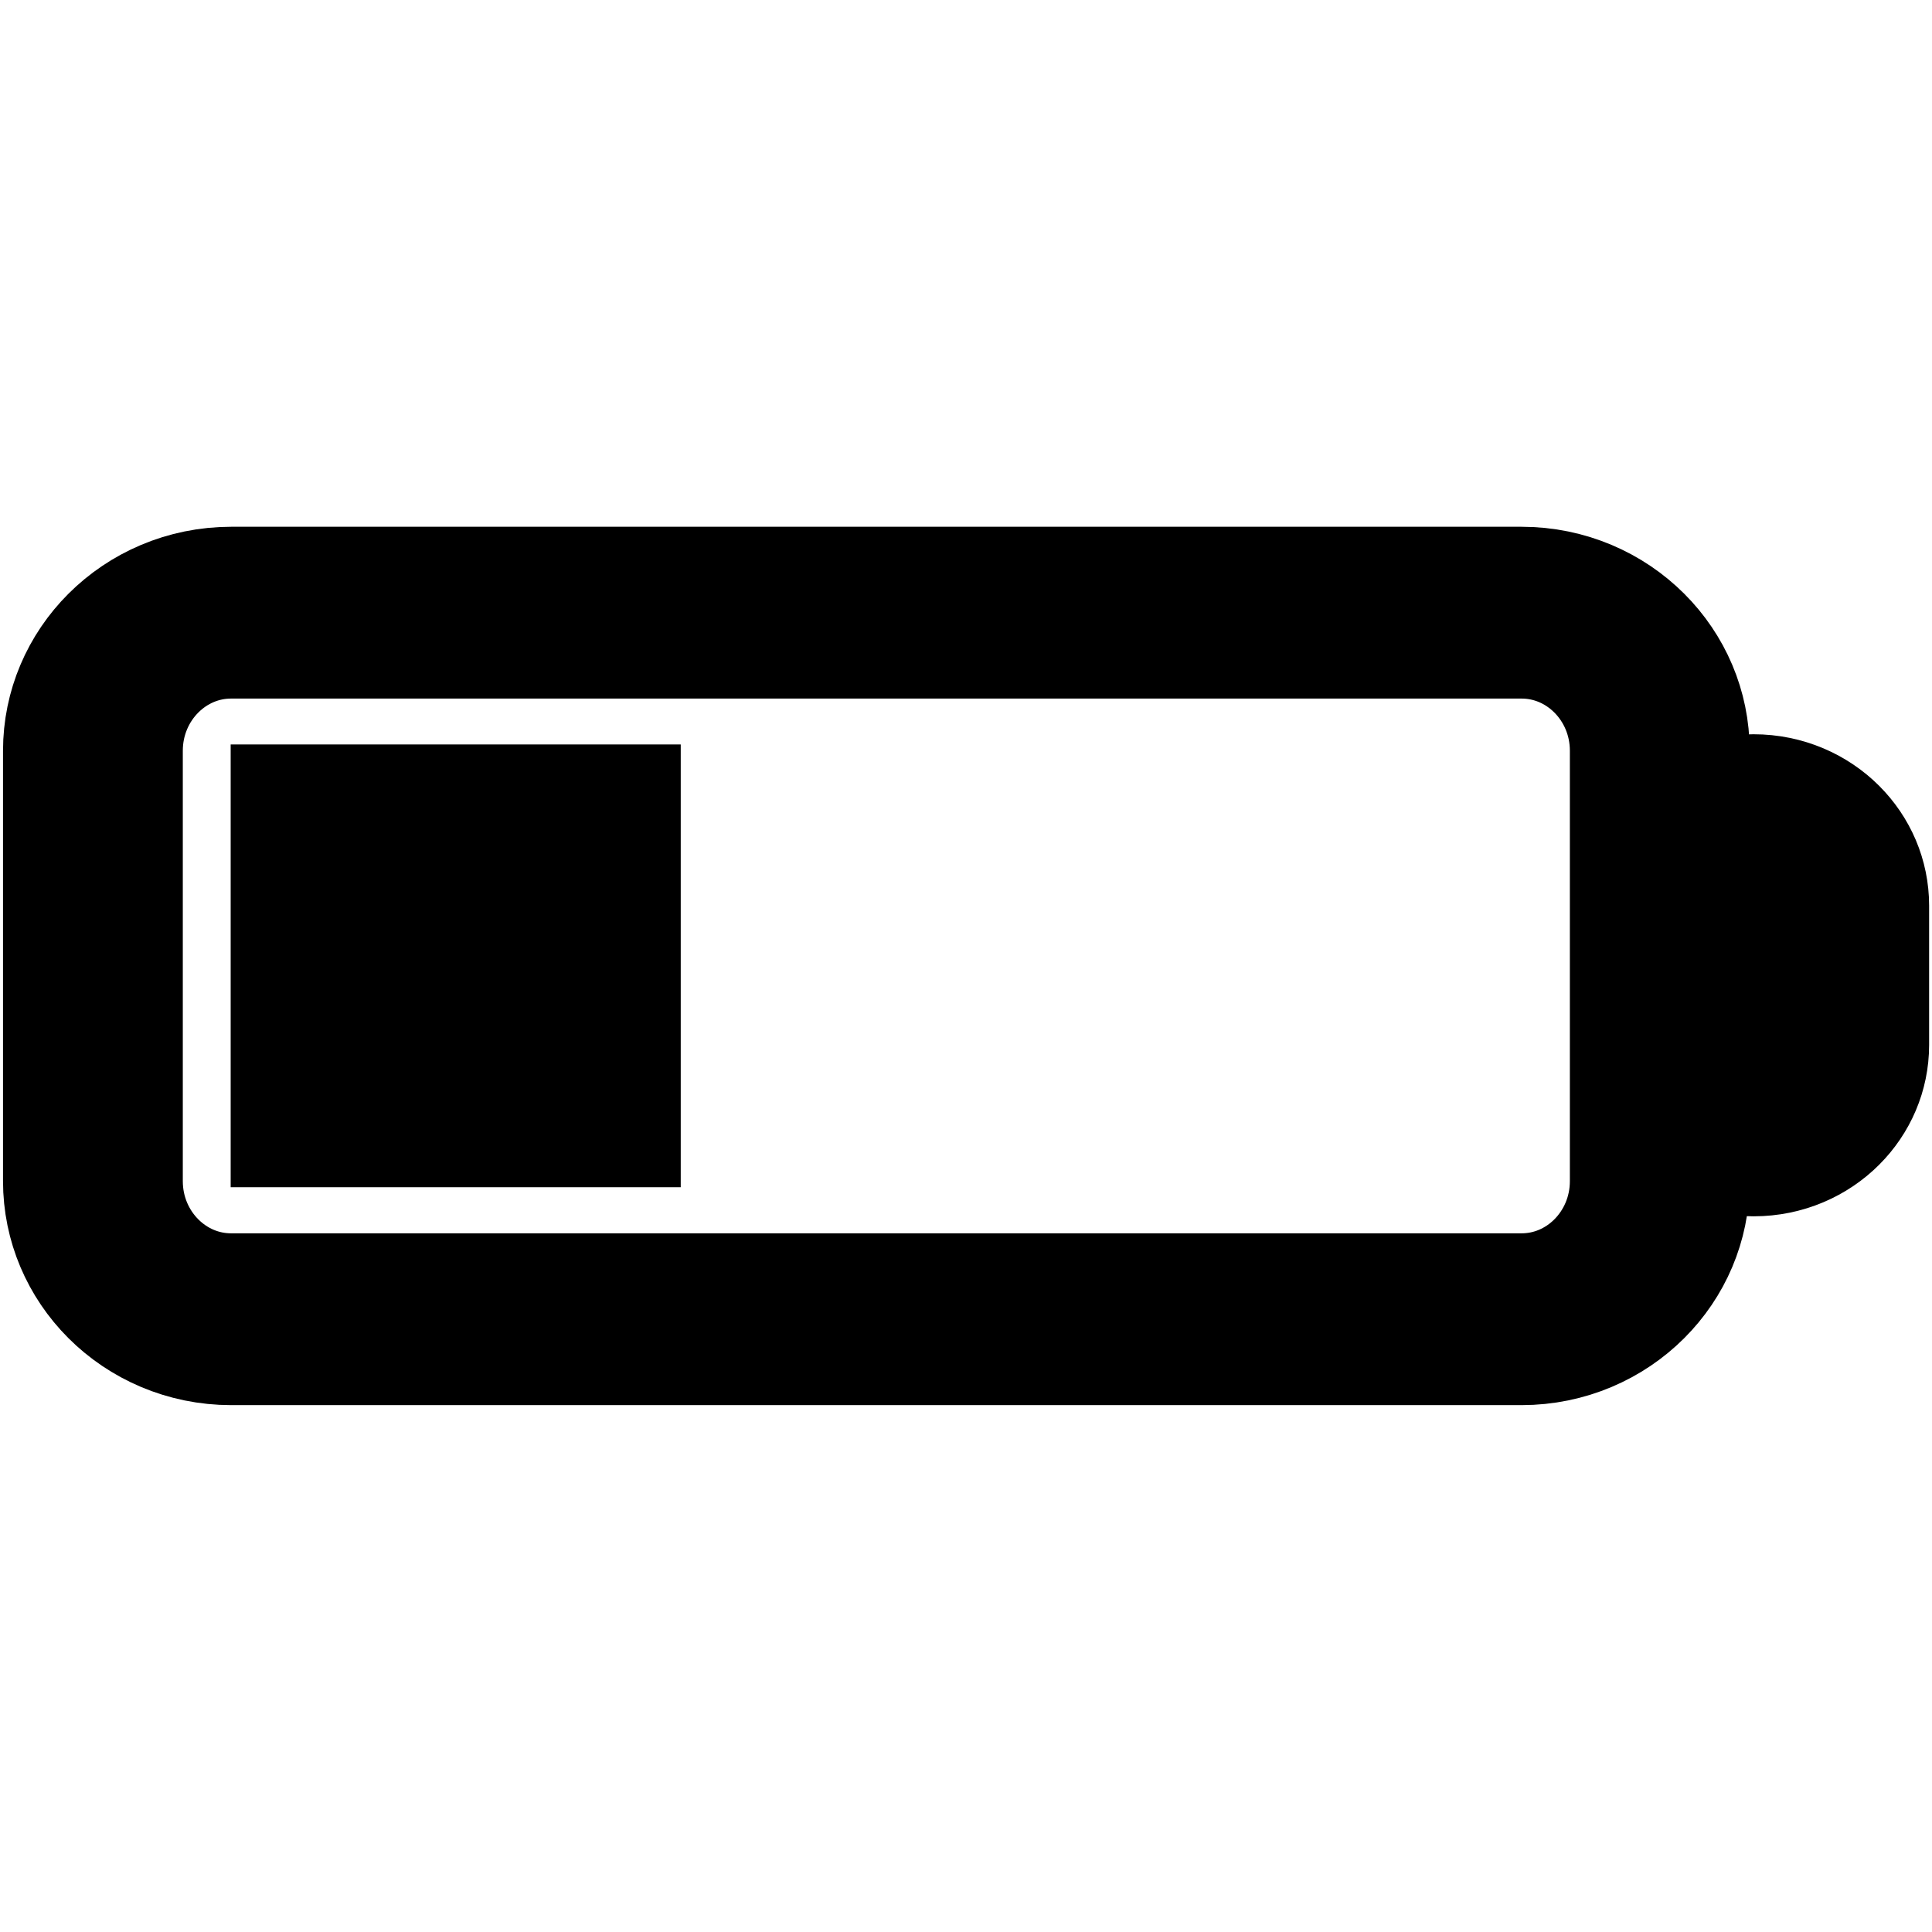
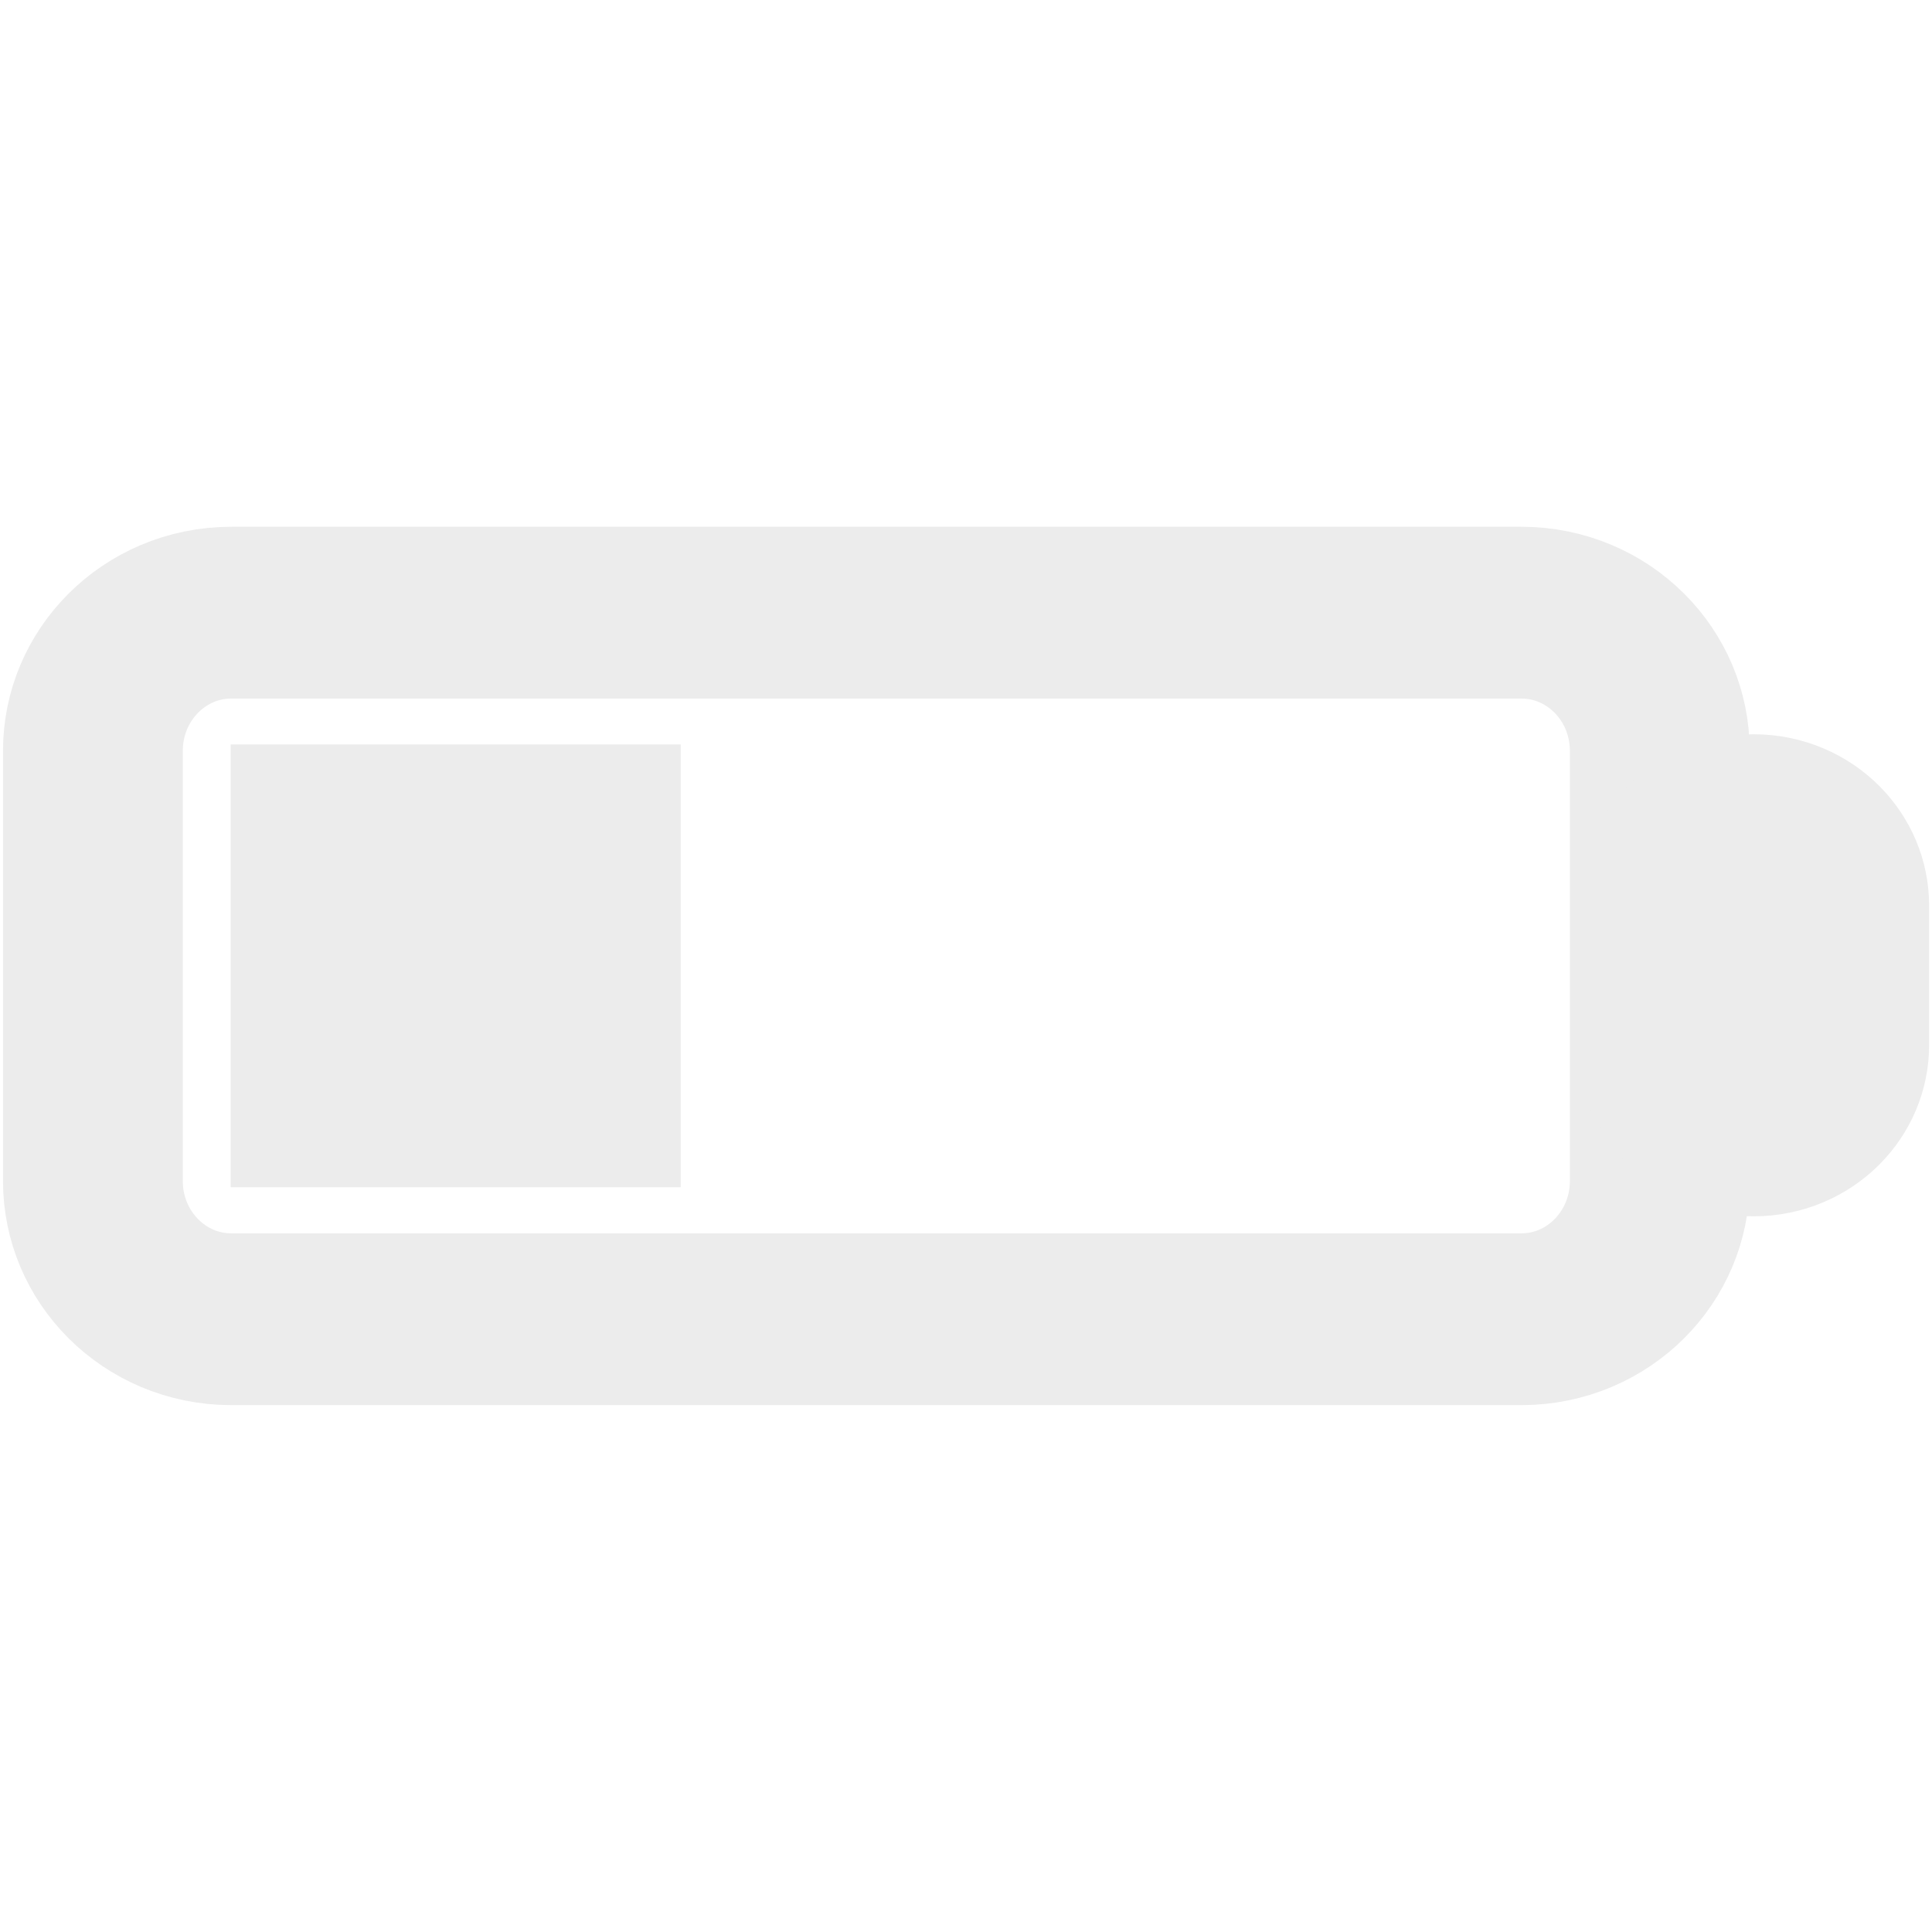
<svg xmlns="http://www.w3.org/2000/svg" width="22" height="22" viewBox="0 0 5.821 5.821" version="1.1" id="svg1">
  <defs id="defs1" />
  <g id="layer1">
-     <g id="g2" transform="matrix(1.051883,0,0,1.005109,0.00117789,0.02668274)" style="stroke-width:0.973">
-       <rect style="opacity:1;fill:none;fill-opacity:0.534;stroke:#000000;stroke-width:0.515;stroke-linecap:round;stroke-linejoin:round;stroke-dasharray:none" id="rect1" width="4.488" height="2.118" x="0.265" y="1.81" ry="0.414" rx="0.396" />
-       <rect style="opacity:1;fill:none;fill-opacity:0.534;stroke:#000000;stroke-width:0.515;stroke-linecap:round;stroke-linejoin:round;stroke-dasharray:none" id="rect2" width="0.491" height="0.93" x="4.776" y="2.432" ry="0.256" rx="0.245" />
+     <g id="g2" transform="matrix(1.051883,0,0,1.005109,0.00117789,0.02668274)" style="stroke-width:0.973;stroke:#ececec">
+       <rect style="opacity:1;fill:none;fill-opacity:0.534;stroke:#ececec;stroke-width:0.515;stroke-linecap:round;stroke-linejoin:round;stroke-dasharray:none" id="rect1" width="4.488" height="2.118" x="0.265" y="1.81" ry="0.414" rx="0.396" />
+       <rect style="opacity:1;fill:none;fill-opacity:0.534;stroke:#ececec;stroke-width:0.515;stroke-linecap:round;stroke-linejoin:round;stroke-dasharray:none" id="rect2" width="0.491" height="0.93" x="4.776" y="2.432" ry="0.256" rx="0.245" />
    </g>
-     <rect style="opacity:1;fill:#000000;fill-opacity:1;stroke:none;stroke-width:0.529;stroke-linecap:round;stroke-linejoin:round;stroke-dasharray:none" id="rect3" width="1.356" height="1.334" x="0.695" y="2.243" ry="0" rx="0" />
+     <rect style="opacity:1;fill:#ececec;fill-opacity:1;stroke:none;stroke-width:0.529;stroke-linecap:round;stroke-linejoin:round;stroke-dasharray:none" id="rect3" width="1.356" height="1.334" x="0.695" y="2.243" ry="0" rx="0" />
  </g>
</svg>
